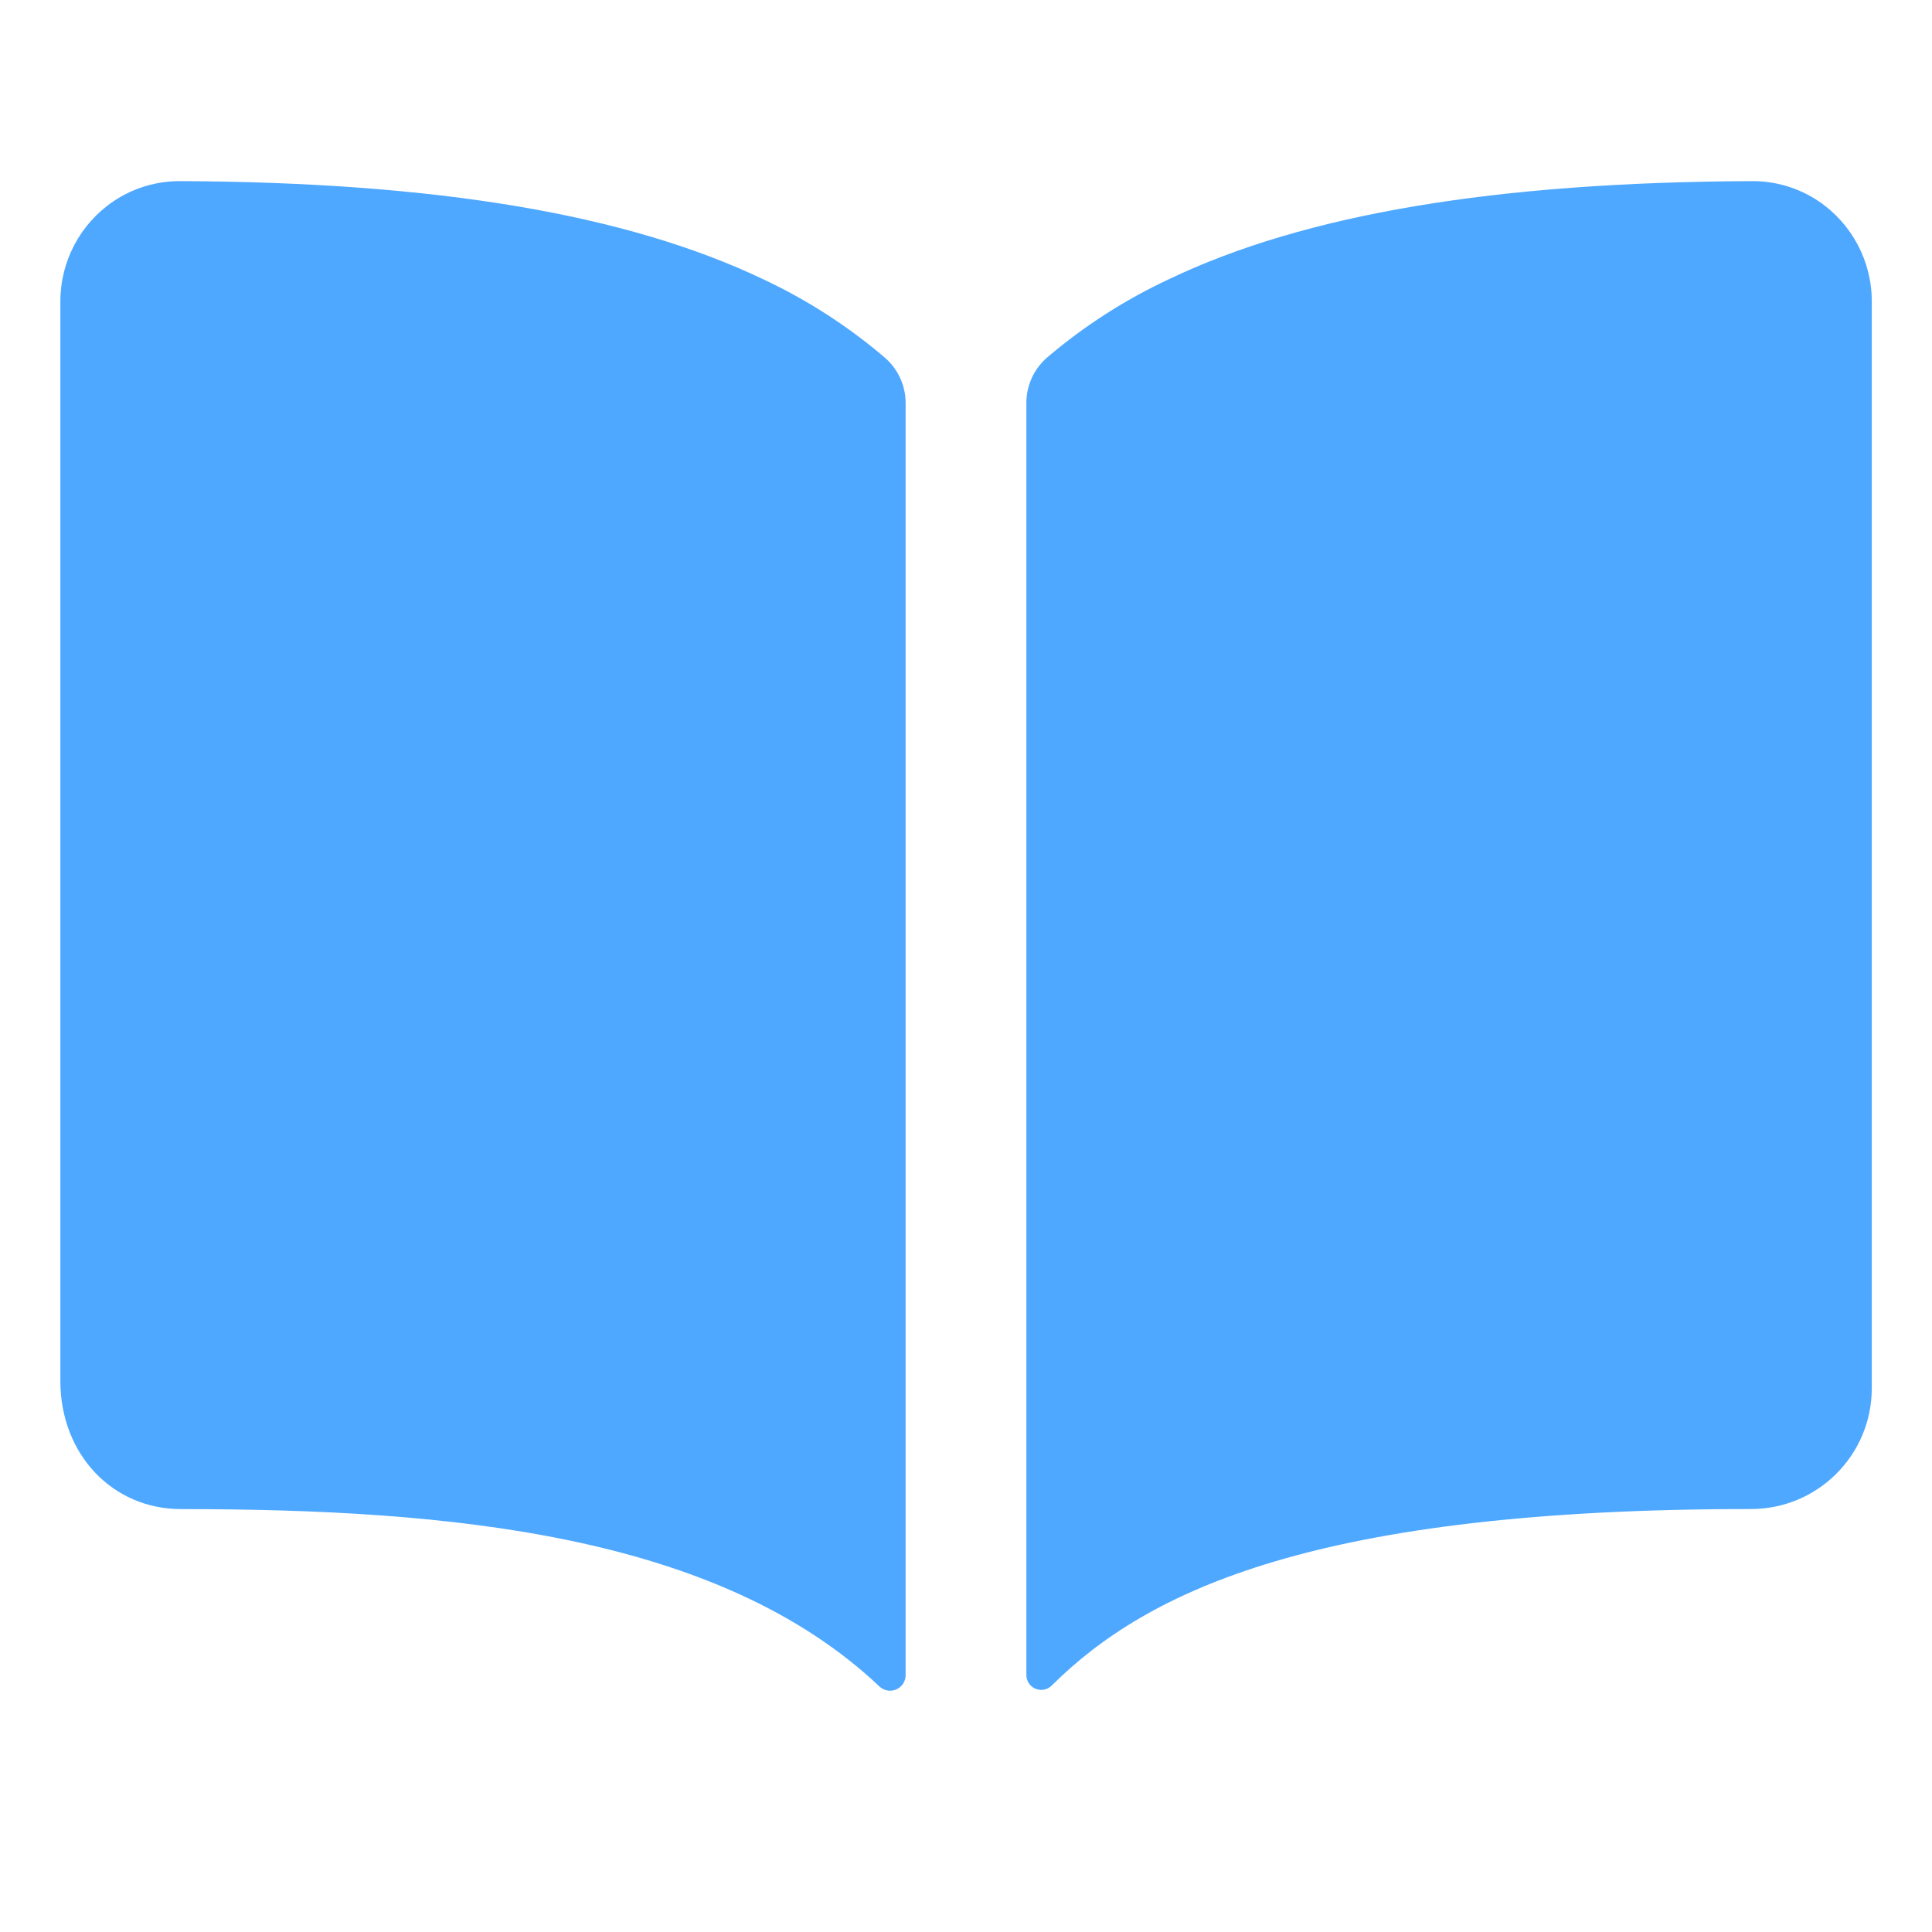
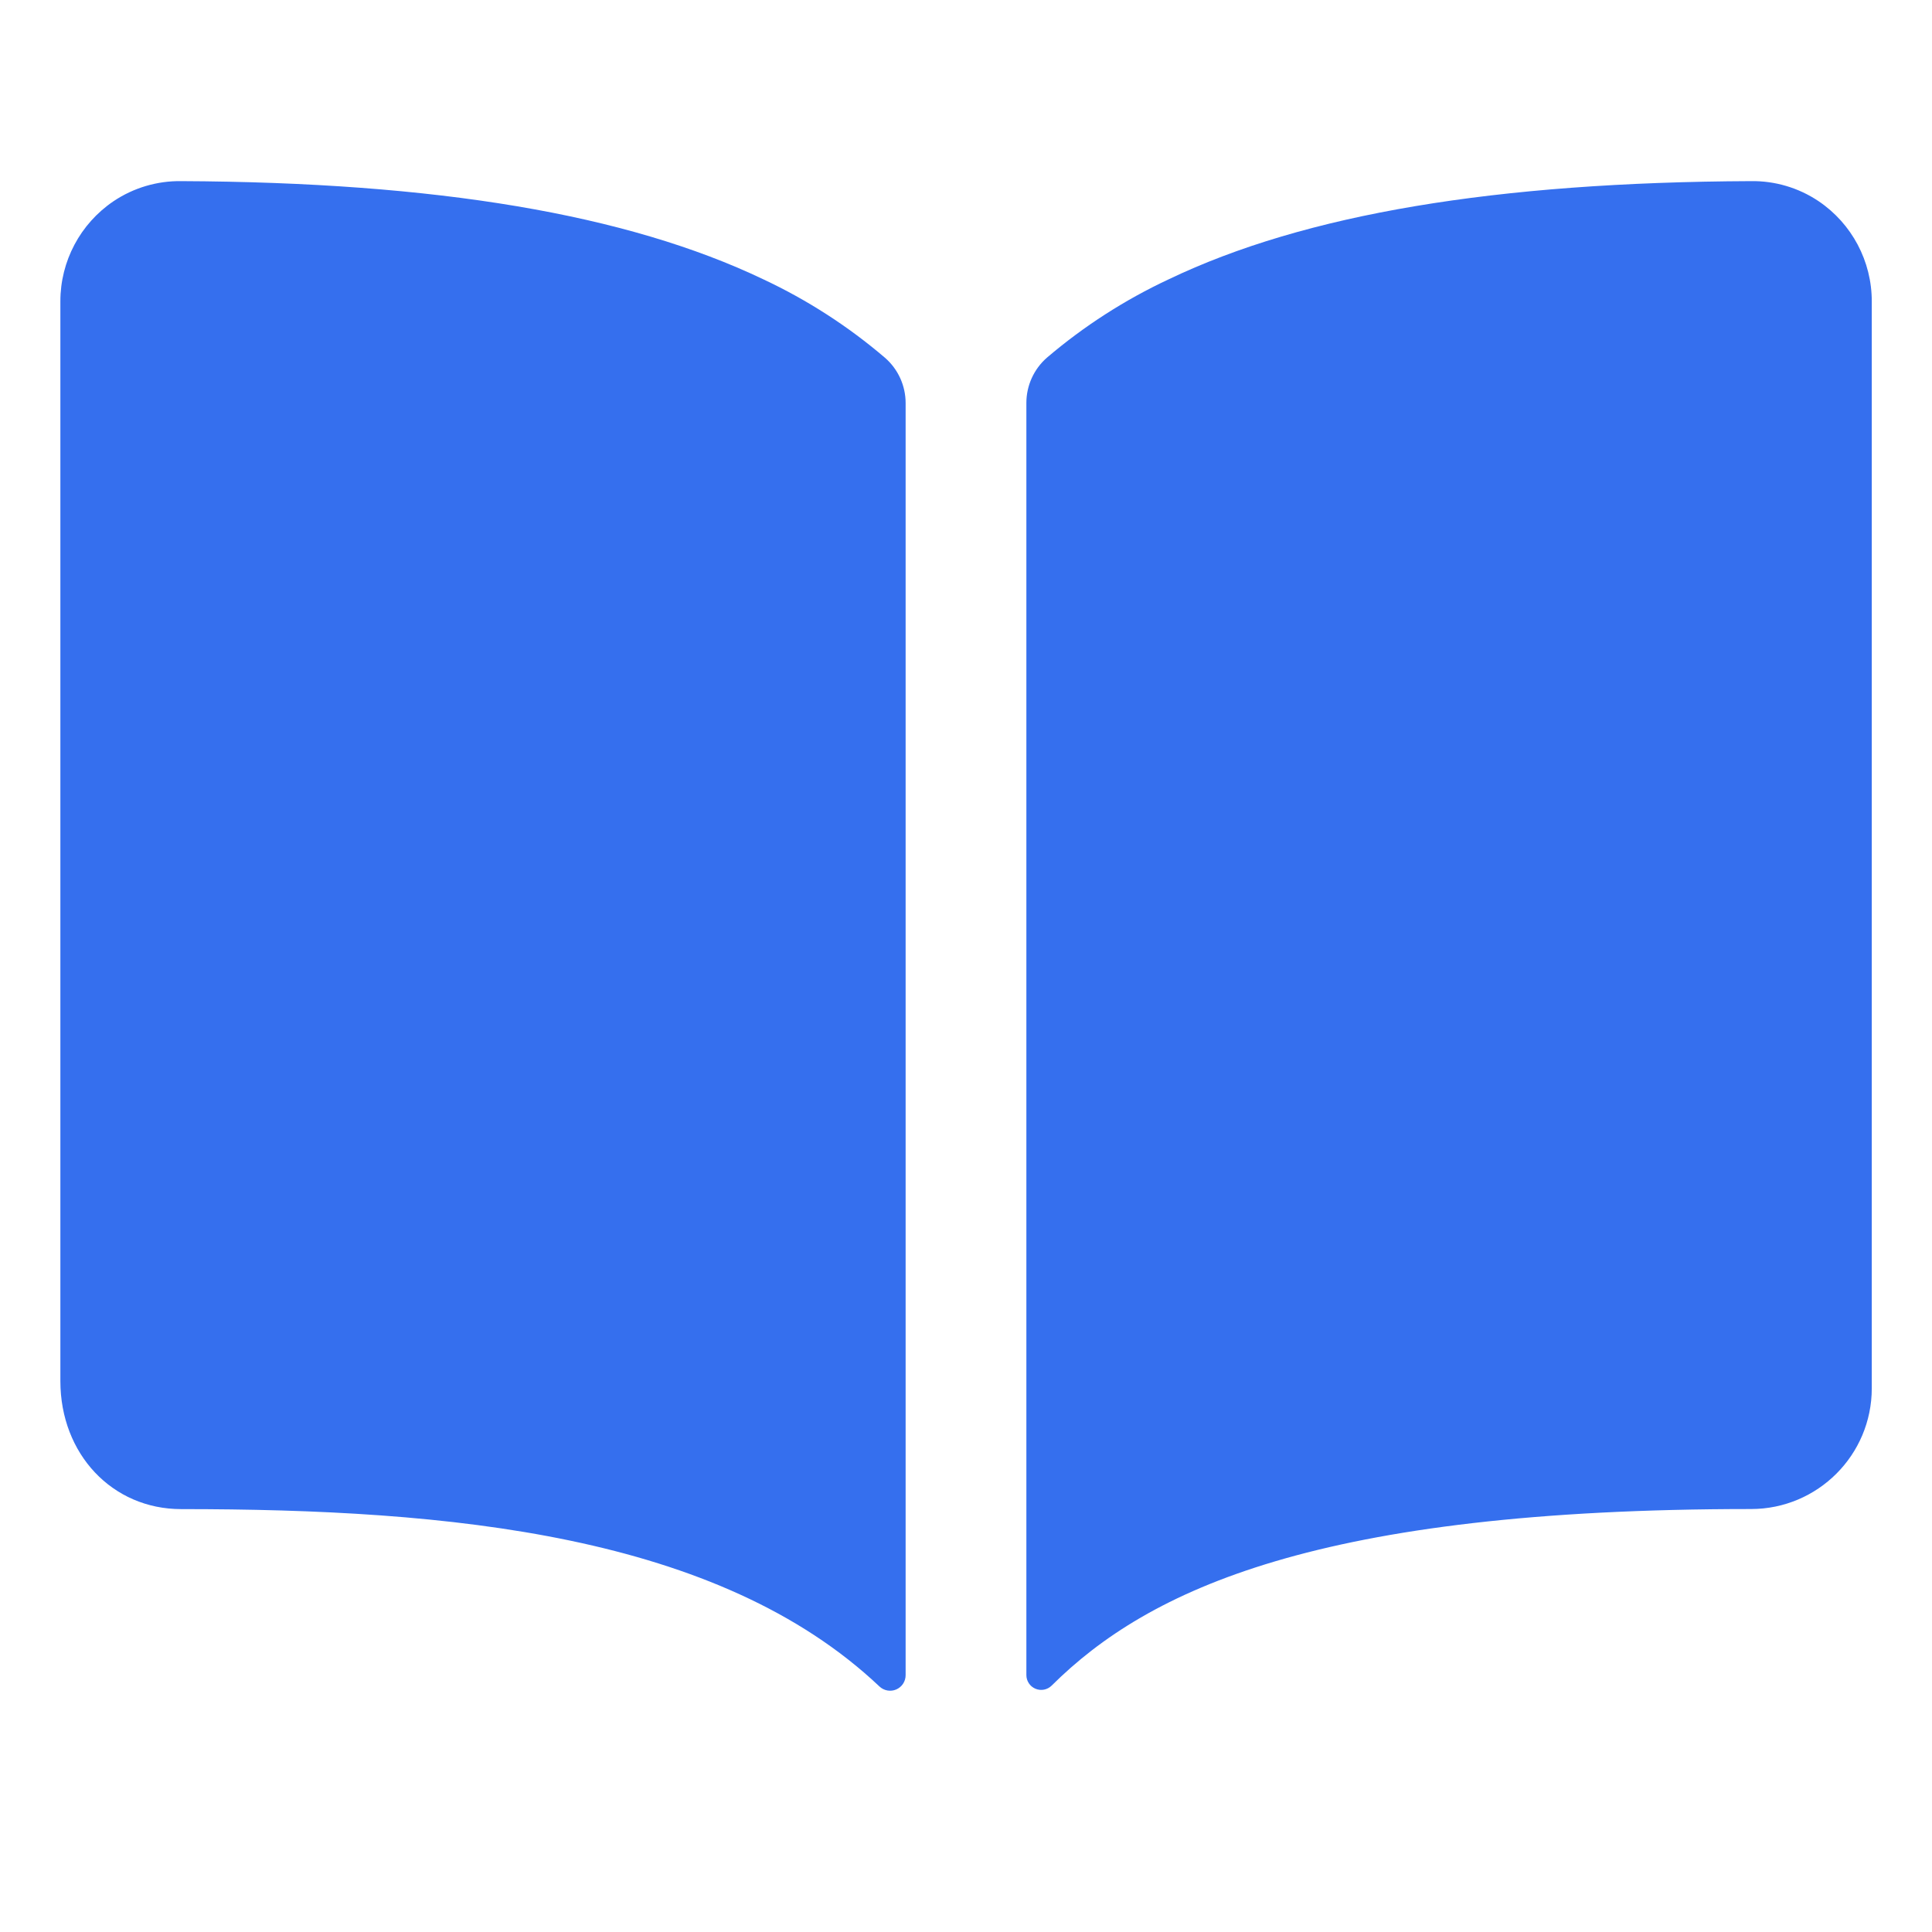
<svg xmlns="http://www.w3.org/2000/svg" width="24" height="24" viewBox="0 0 512 512">
  <path d="M0 0h512v512H0z" fill="none" />
-   <path fill="#4ea8ff" d="M202.24 74C166.11 56.75 115.61 48.3 48 48a31.36 31.36 0 0 0-17.92 5.33A32 32 0 0 0 16 79.9V366c0 19.34 13.76 33.93 32 33.93c71.07 0 142.36 6.64 185.06 47a4.11 4.11 0 0 0 6.94-3V106.82a15.9 15.9 0 0 0-5.46-12A143 143 0 0 0 202.24 74m279.68-20.7A31.33 31.33 0 0 0 464 48c-67.61.3-118.11 8.71-154.24 26a143.3 143.3 0 0 0-32.31 20.78a15.93 15.93 0 0 0-5.45 12v337.13a3.93 3.93 0 0 0 6.68 2.81c25.67-25.5 70.72-46.82 185.36-46.81a32 32 0 0 0 32-32v-288a32 32 0 0 0-14.12-26.61" />
+   <path fill="#356FEE" d="M202.24 74C166.11 56.75 115.61 48.3 48 48a31.36 31.36 0 0 0-17.92 5.33A32 32 0 0 0 16 79.9V366c0 19.34 13.76 33.93 32 33.93c71.07 0 142.36 6.64 185.06 47a4.11 4.11 0 0 0 6.94-3V106.82a15.9 15.9 0 0 0-5.46-12A143 143 0 0 0 202.24 74m279.68-20.7A31.33 31.33 0 0 0 464 48c-67.61.3-118.11 8.71-154.24 26a143.3 143.3 0 0 0-32.31 20.78a15.93 15.93 0 0 0-5.45 12v337.13a3.93 3.93 0 0 0 6.68 2.81c25.67-25.5 70.72-46.82 185.36-46.81a32 32 0 0 0 32-32v-288a32 32 0 0 0-14.12-26.61" />
</svg>
